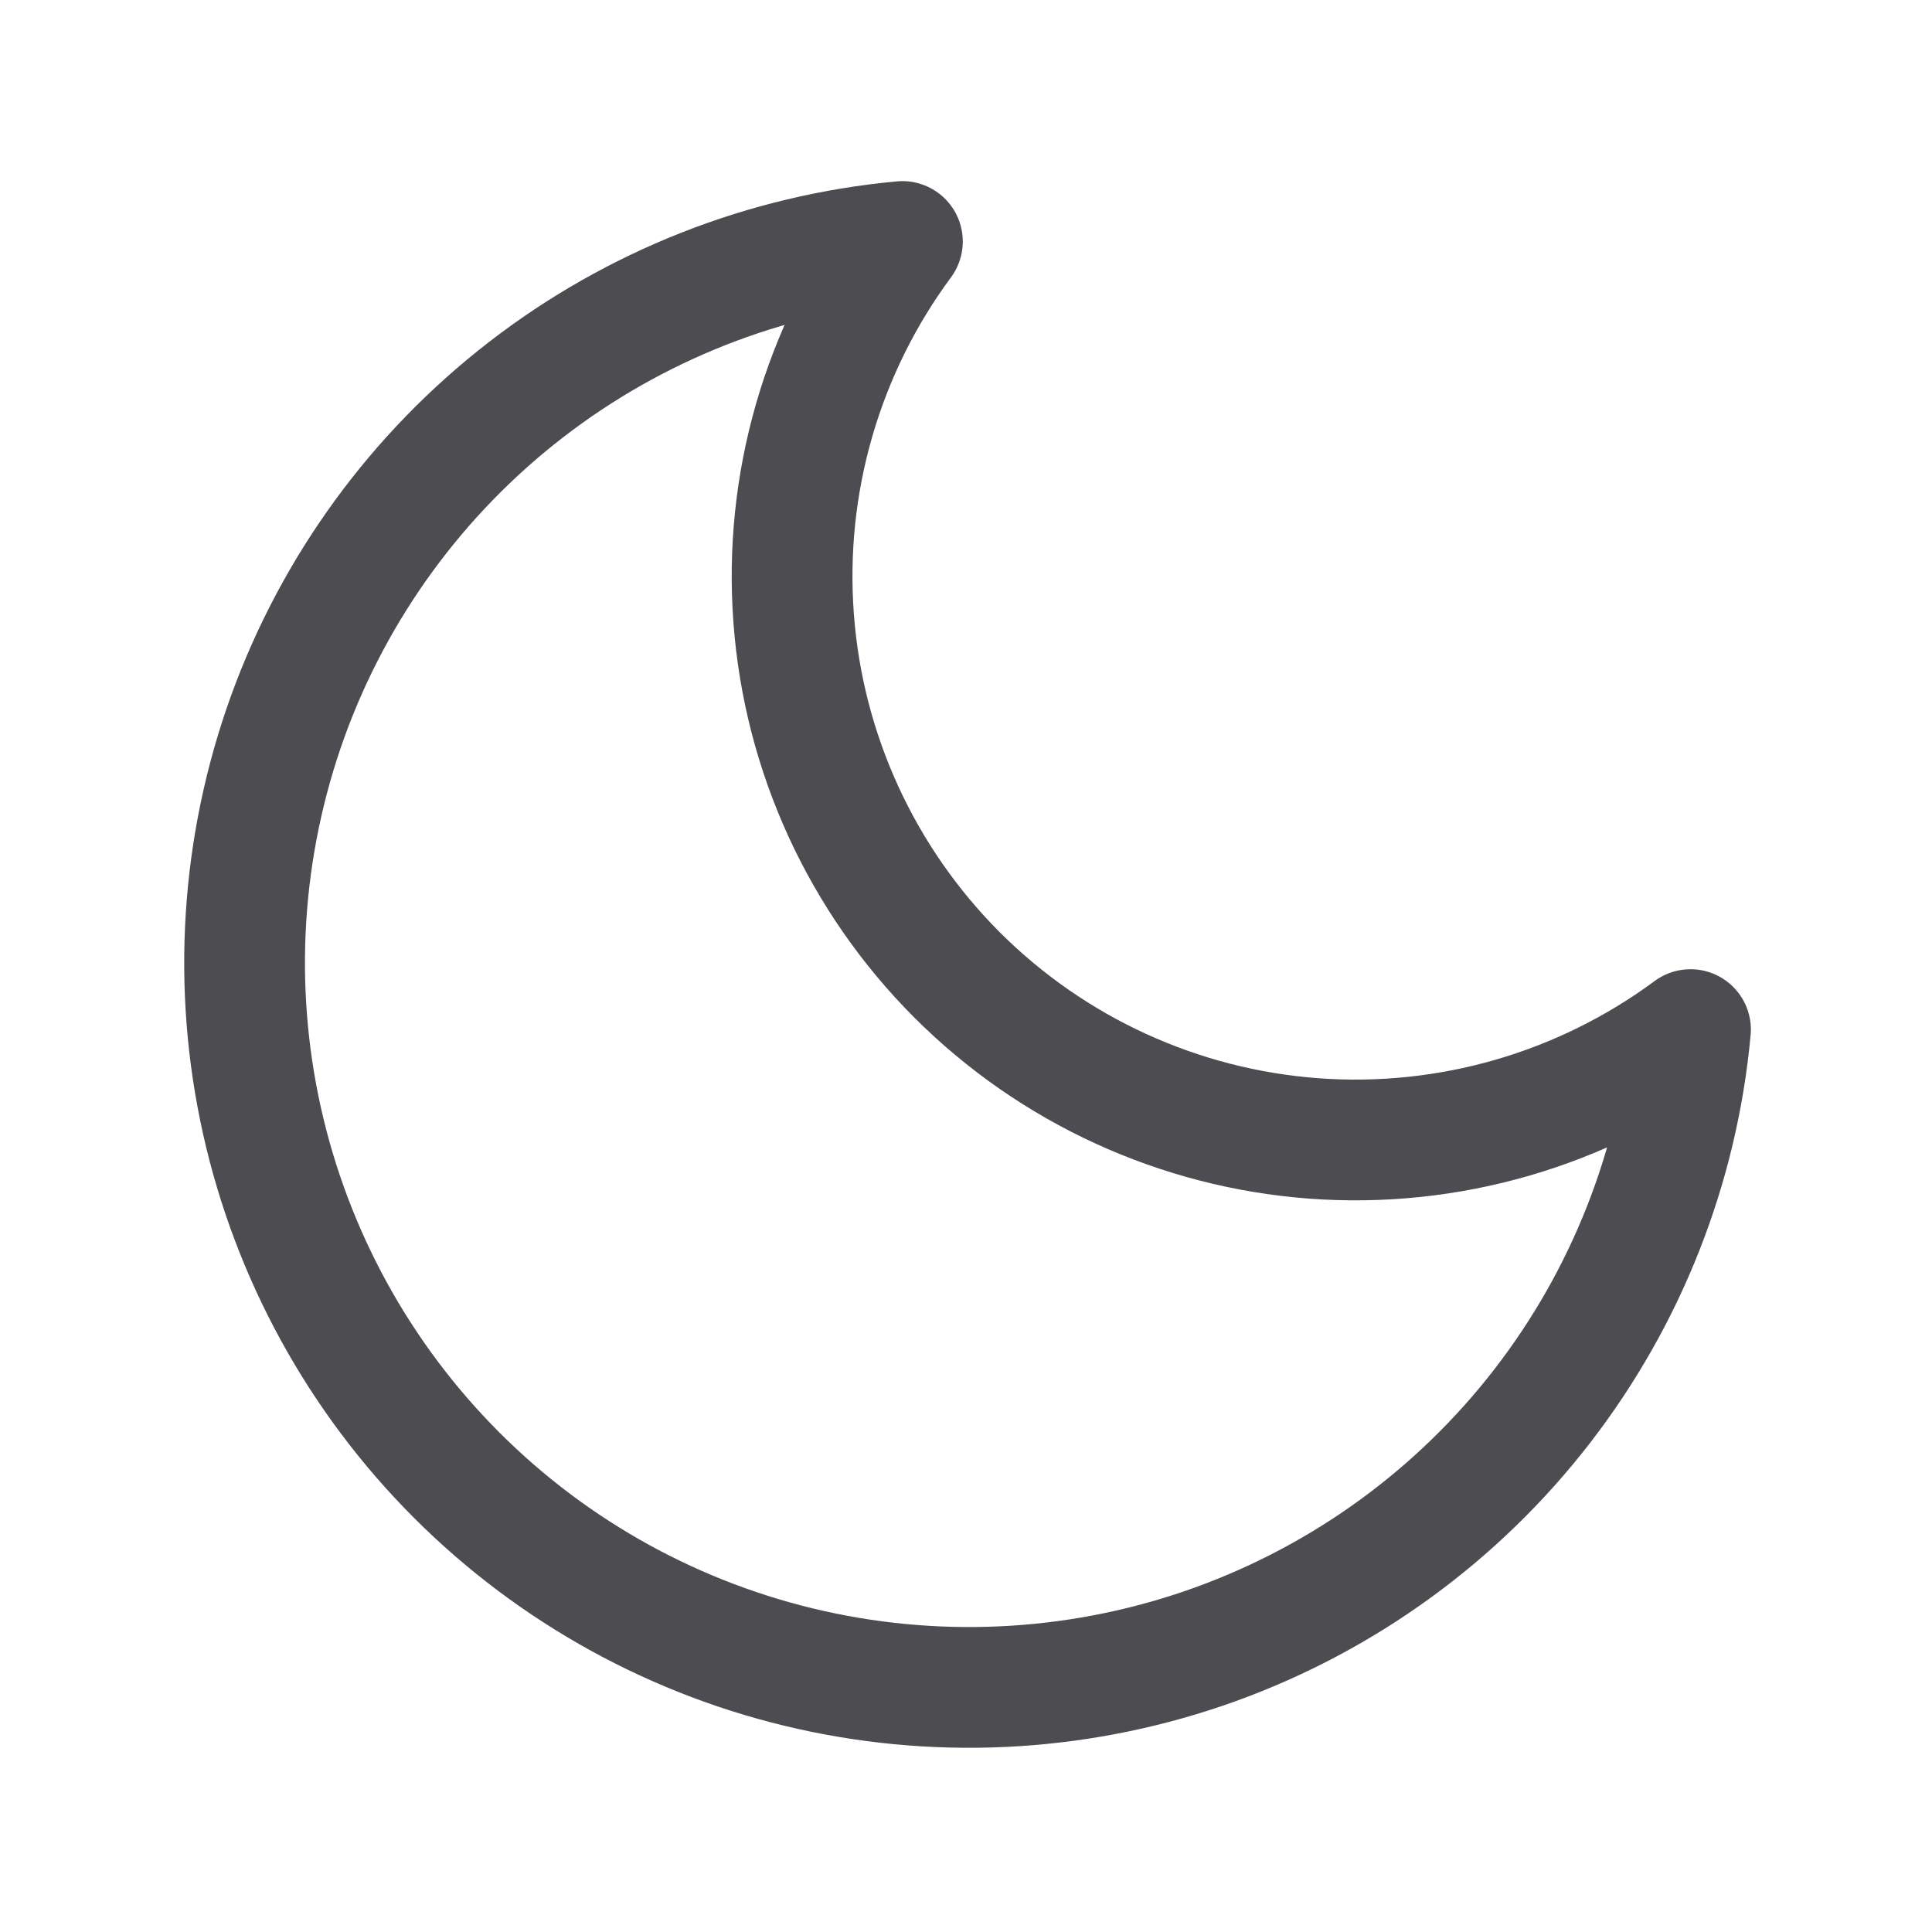
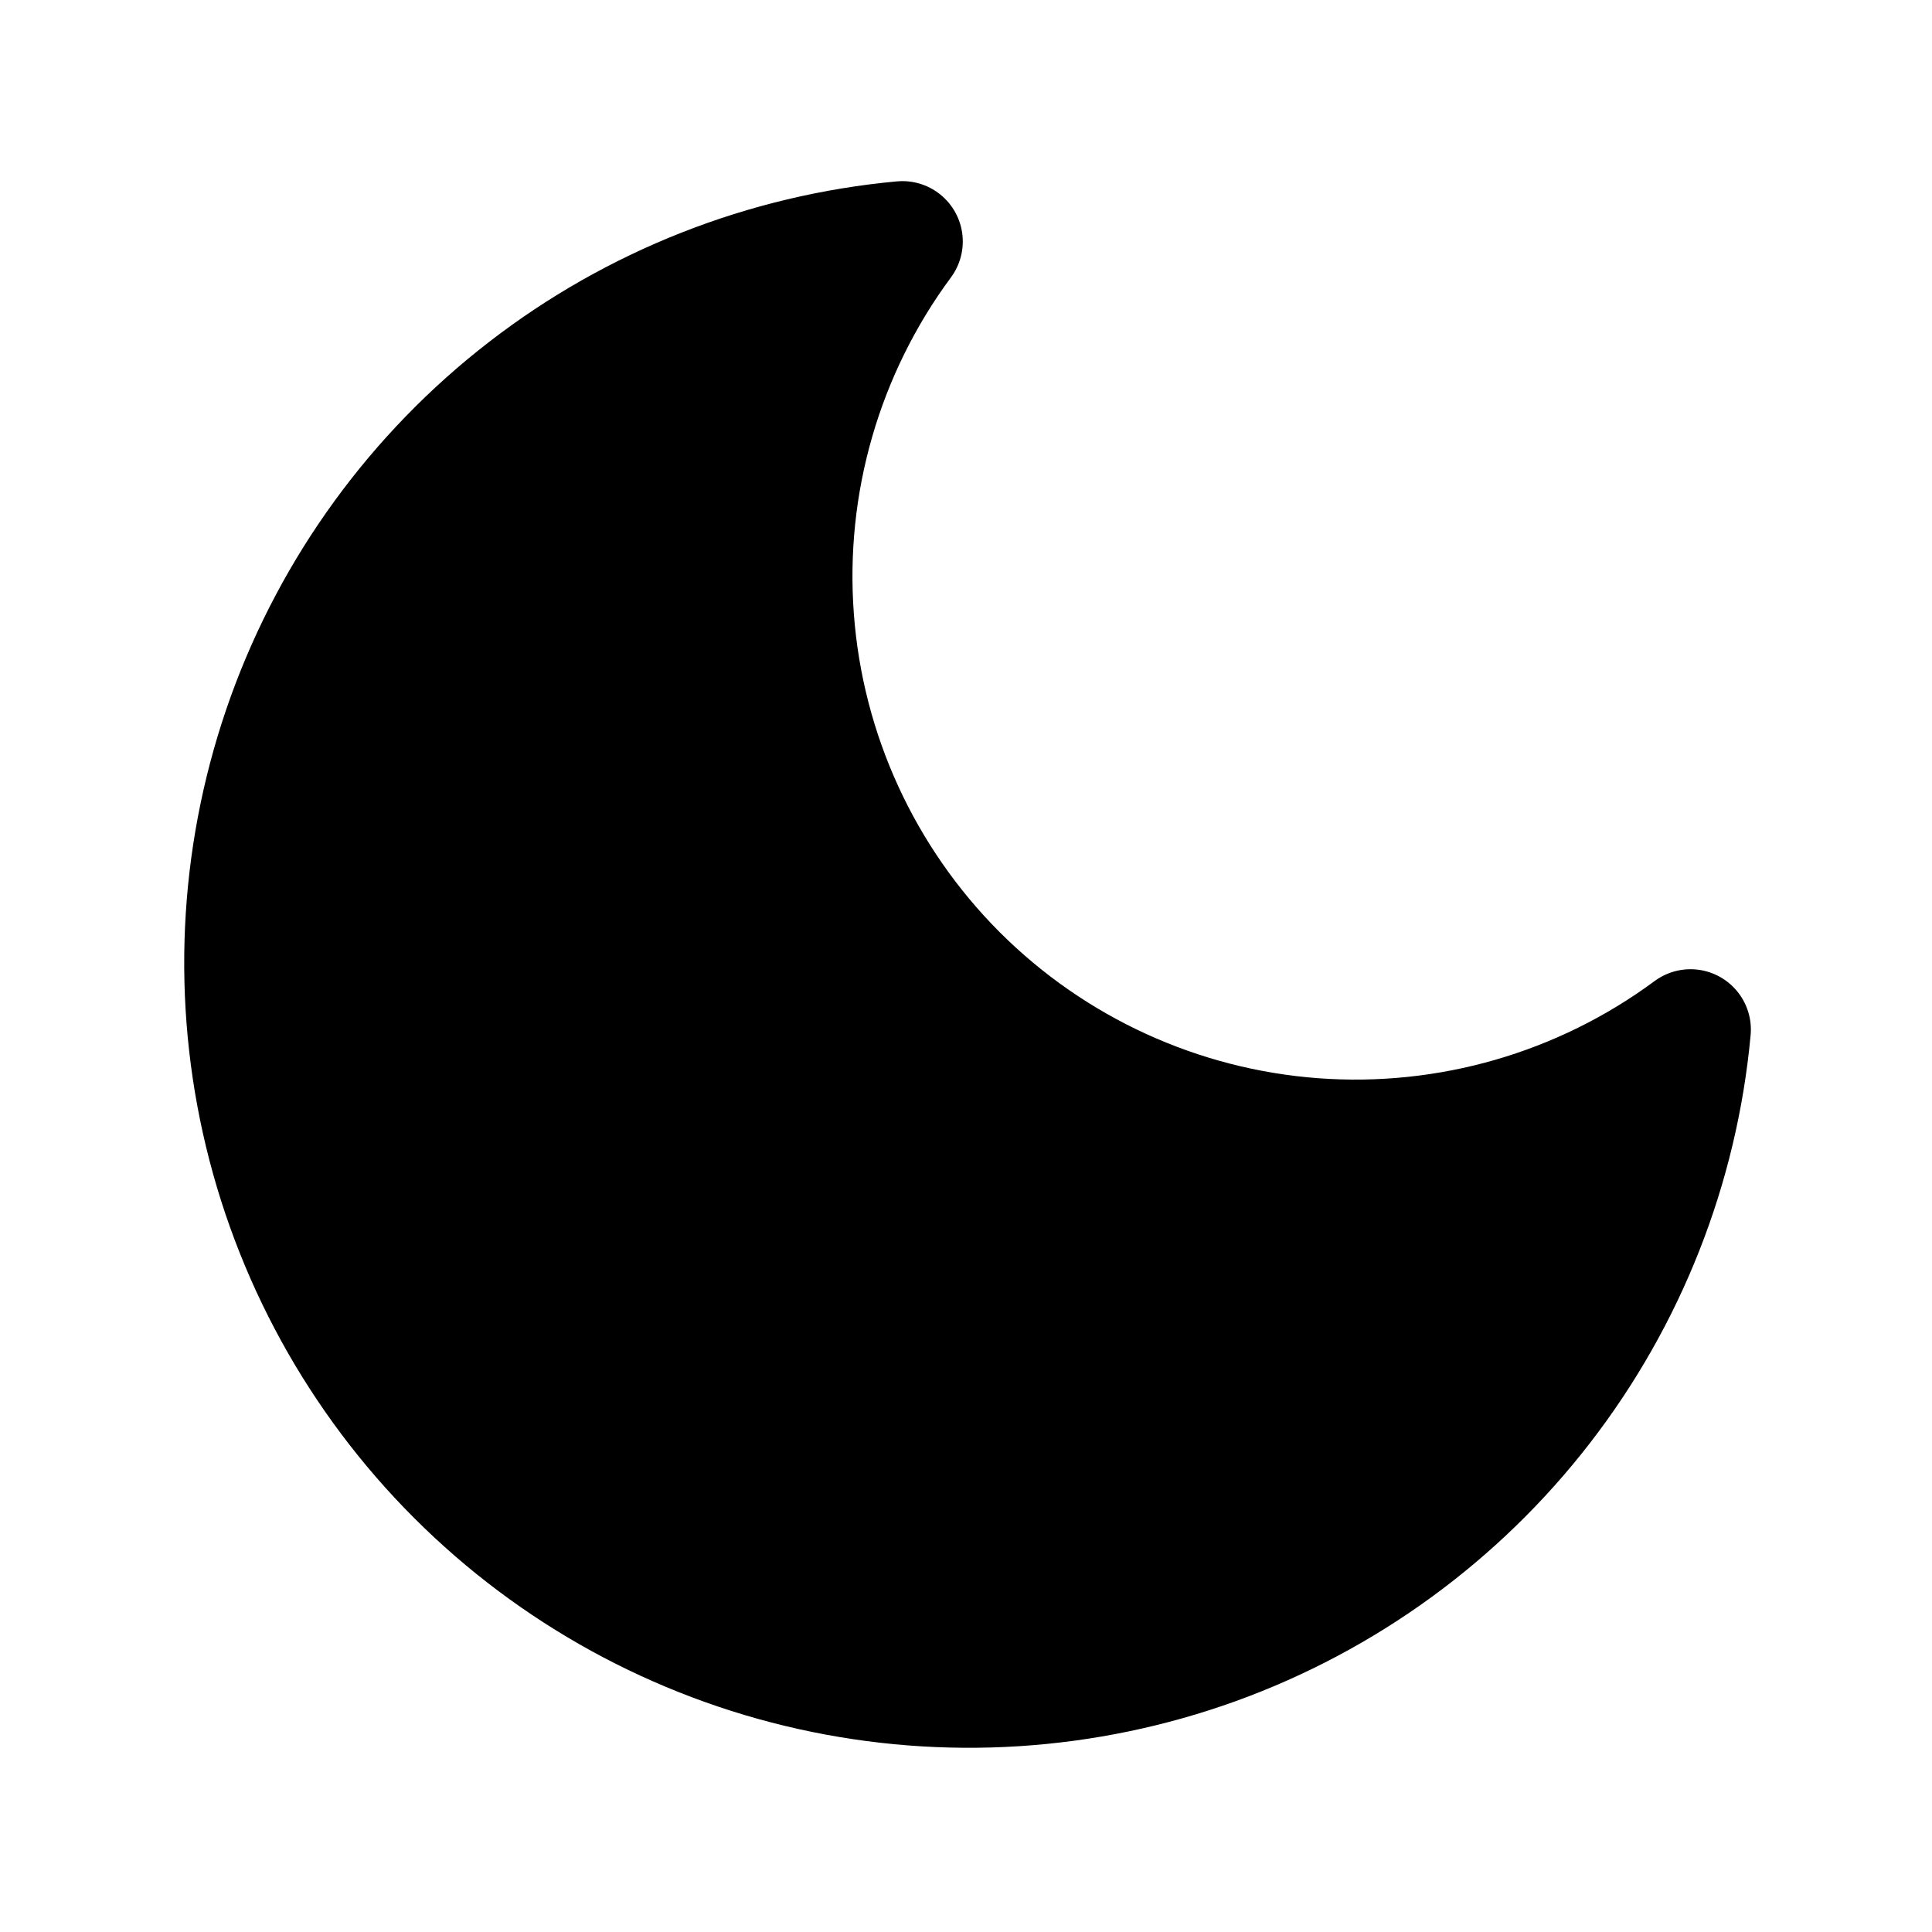
- <svg xmlns="http://www.w3.org/2000/svg" width="24" height="24" viewBox="0 0 24 24" fill="none">
+ <svg xmlns="http://www.w3.org/2000/svg" width="24" height="24" viewBox="0 0 24 24" fill="true">
  <g id="Moon">
-     <path id="Icon" d="M21 12.79C20.843 14.492 20.204 16.114 19.158 17.467C18.113 18.819 16.703 19.846 15.096 20.427C13.488 21.007 11.748 21.118 10.079 20.746C8.411 20.374 6.883 19.535 5.674 18.326C4.465 17.117 3.626 15.589 3.254 13.921C2.882 12.252 2.993 10.512 3.573 8.904C4.154 7.297 5.181 5.887 6.533 4.842C7.886 3.796 9.508 3.157 11.21 3C10.213 4.348 9.734 6.009 9.859 7.681C9.983 9.353 10.704 10.925 11.889 12.111C13.075 13.296 14.647 14.017 16.319 14.142C17.991 14.266 19.652 13.787 21 12.79Z" stroke="#4D4D51" stroke-width="1.5" stroke-linecap="round" stroke-linejoin="round" />
+     <path id="Icon" d="M21 12.79C20.843 14.492 20.204 16.114 19.158 17.467C18.113 18.819 16.703 19.846 15.096 20.427C13.488 21.007 11.748 21.118 10.079 20.746C8.411 20.374 6.883 19.535 5.674 18.326C4.465 17.117 3.626 15.589 3.254 13.921C2.882 12.252 2.993 10.512 3.573 8.904C4.154 7.297 5.181 5.887 6.533 4.842C7.886 3.796 9.508 3.157 11.21 3C10.213 4.348 9.734 6.009 9.859 7.681C9.983 9.353 10.704 10.925 11.889 12.111C13.075 13.296 14.647 14.017 16.319 14.142C17.991 14.266 19.652 13.787 21 12.79Z" stroke="black" stroke-width="1.5" stroke-linecap="round" stroke-linejoin="round" />
  </g>
</svg>
